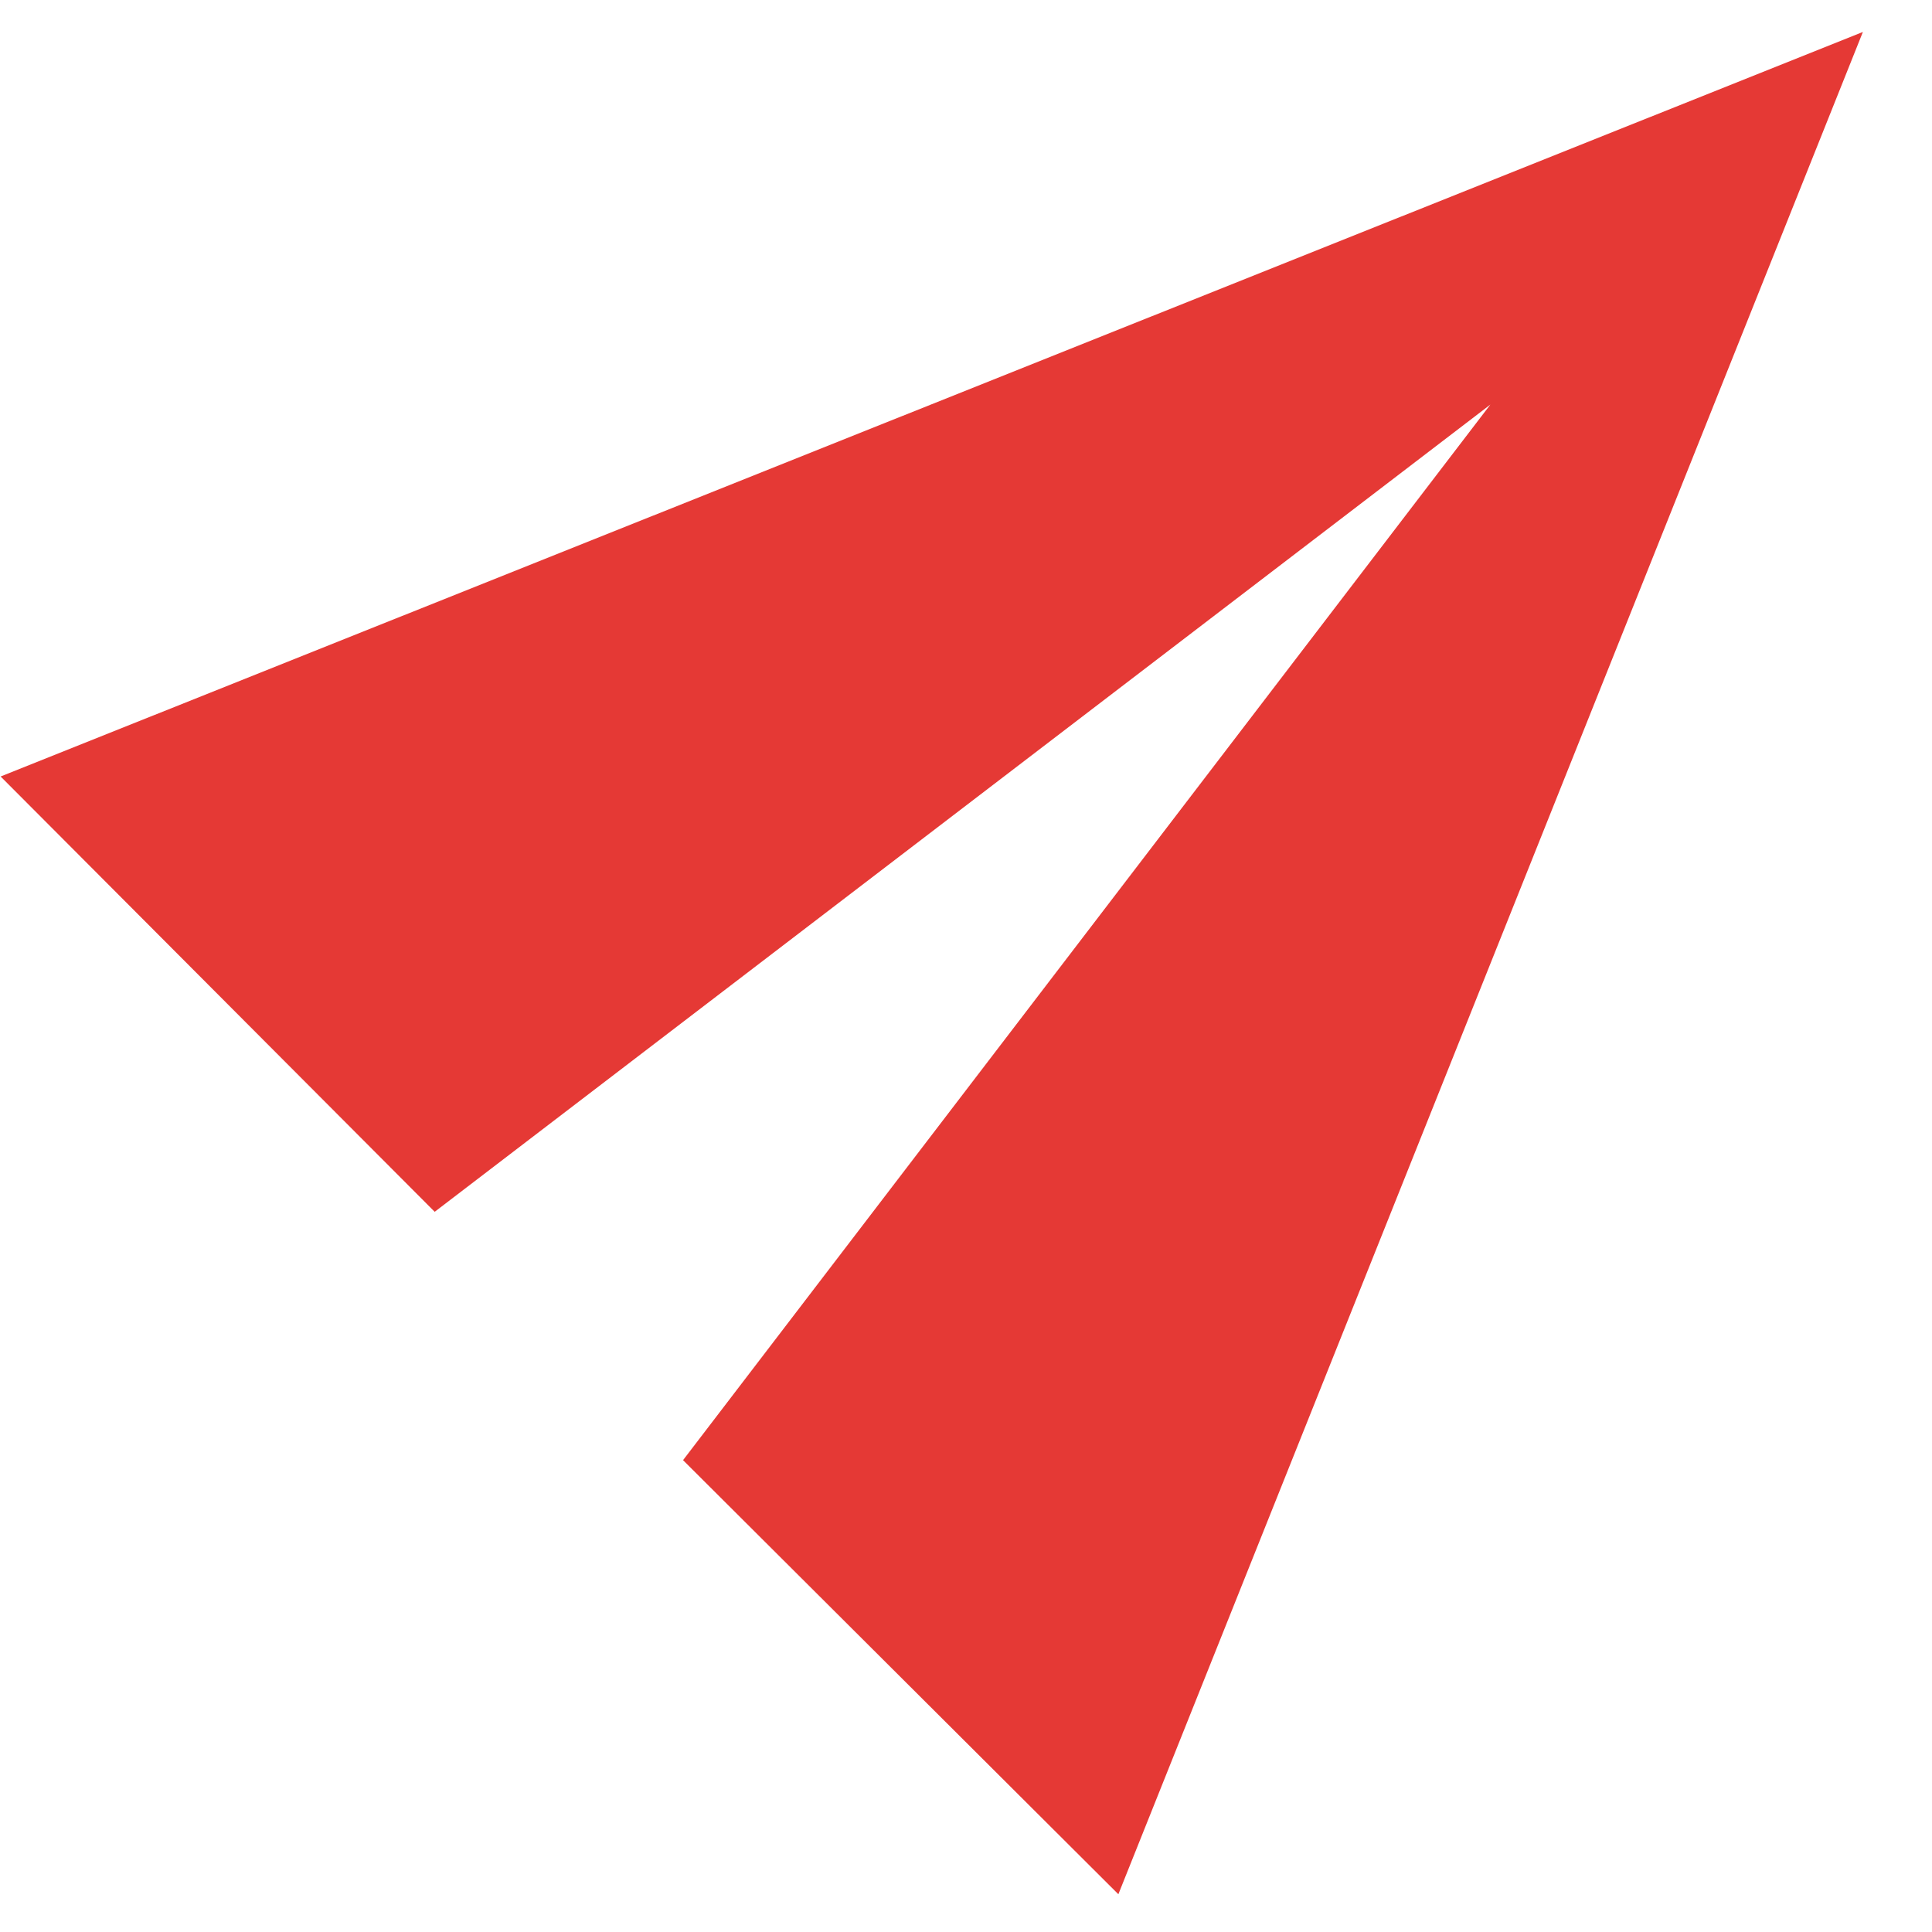
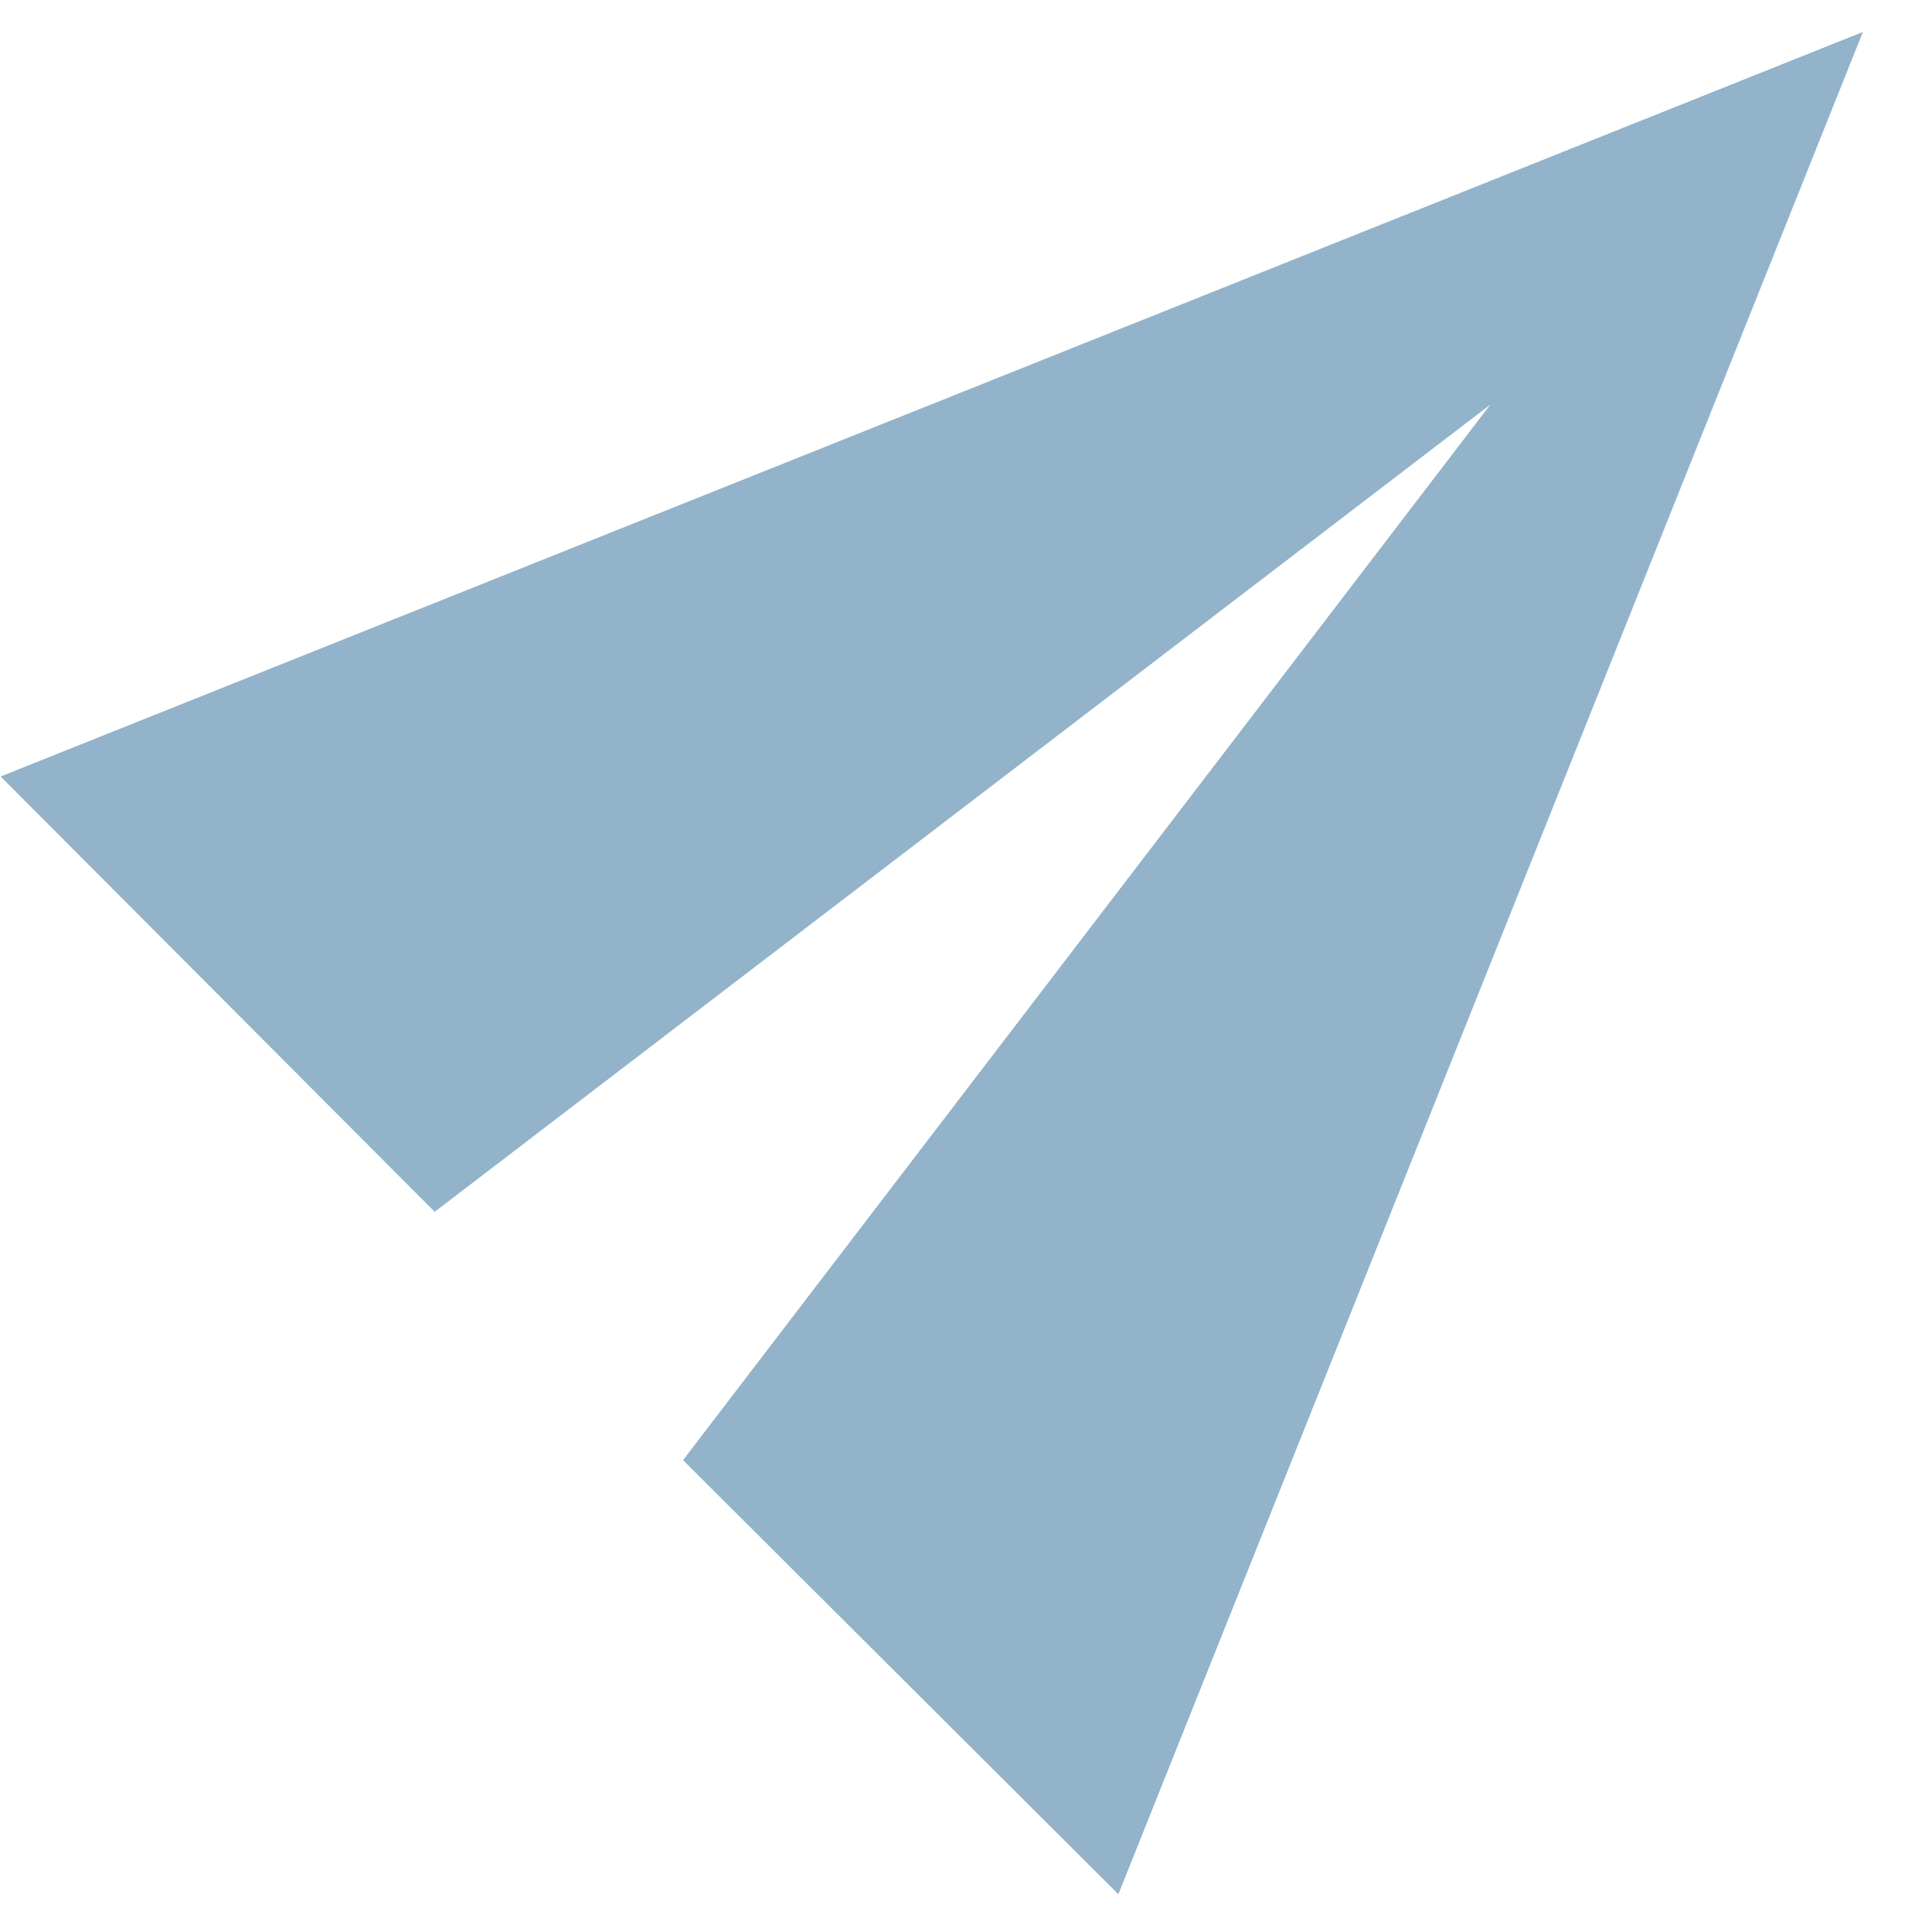
<svg xmlns="http://www.w3.org/2000/svg" width="22" height="22" viewBox="0 0 22 22" fill="none">
-   <path d="M12.735 21.57L21.213 0.364L0.007 8.842L4.95 13.799L16.971 4.607L7.778 16.627L12.735 21.57Z" fill="rgb(229, 57, 53)" />
+   <path d="M12.735 21.57L21.213 0.364L0.007 8.842L4.95 13.799L16.971 4.607L7.778 16.627L12.735 21.57Z" fill="rgb(146, 179, 202)" />
</svg>
